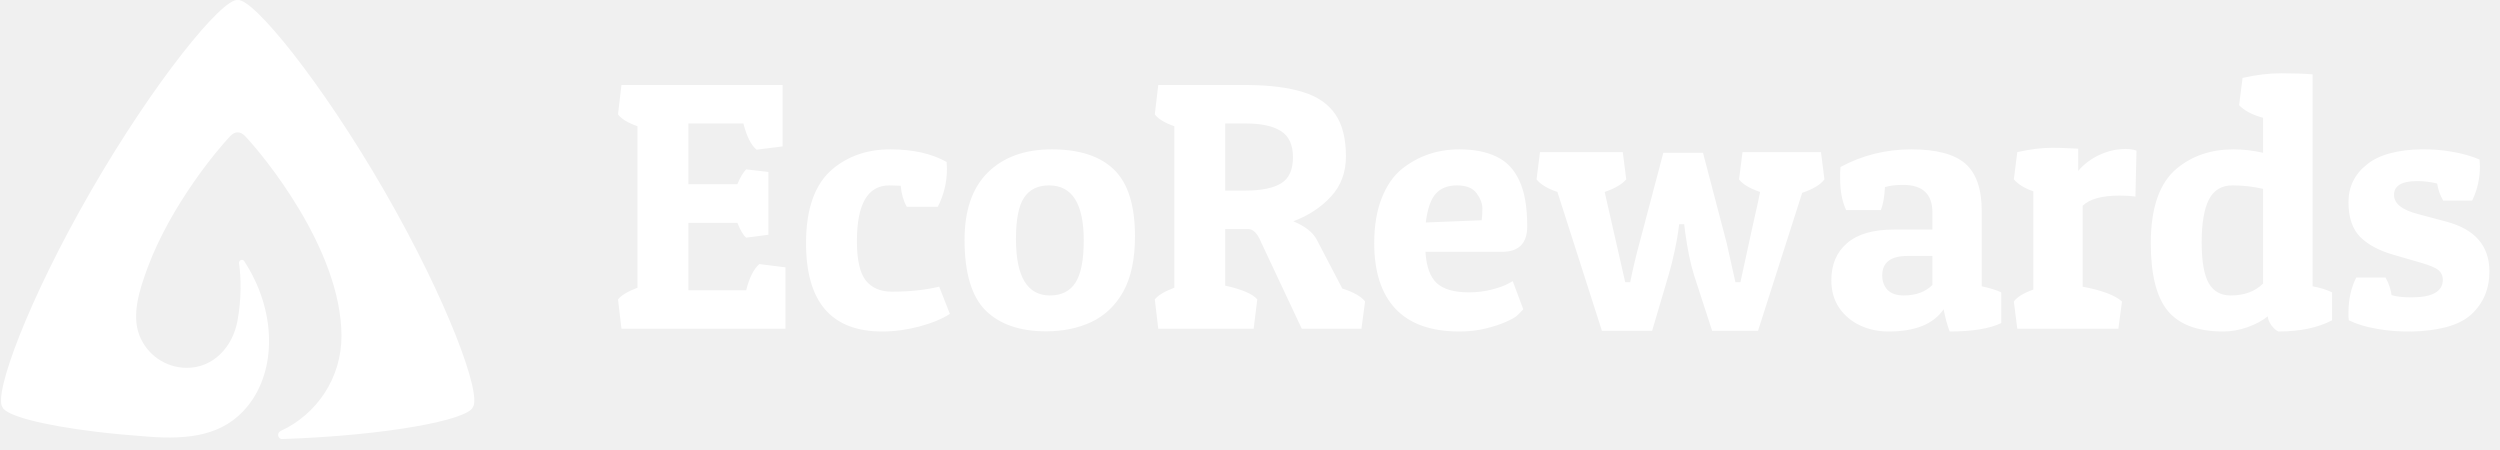
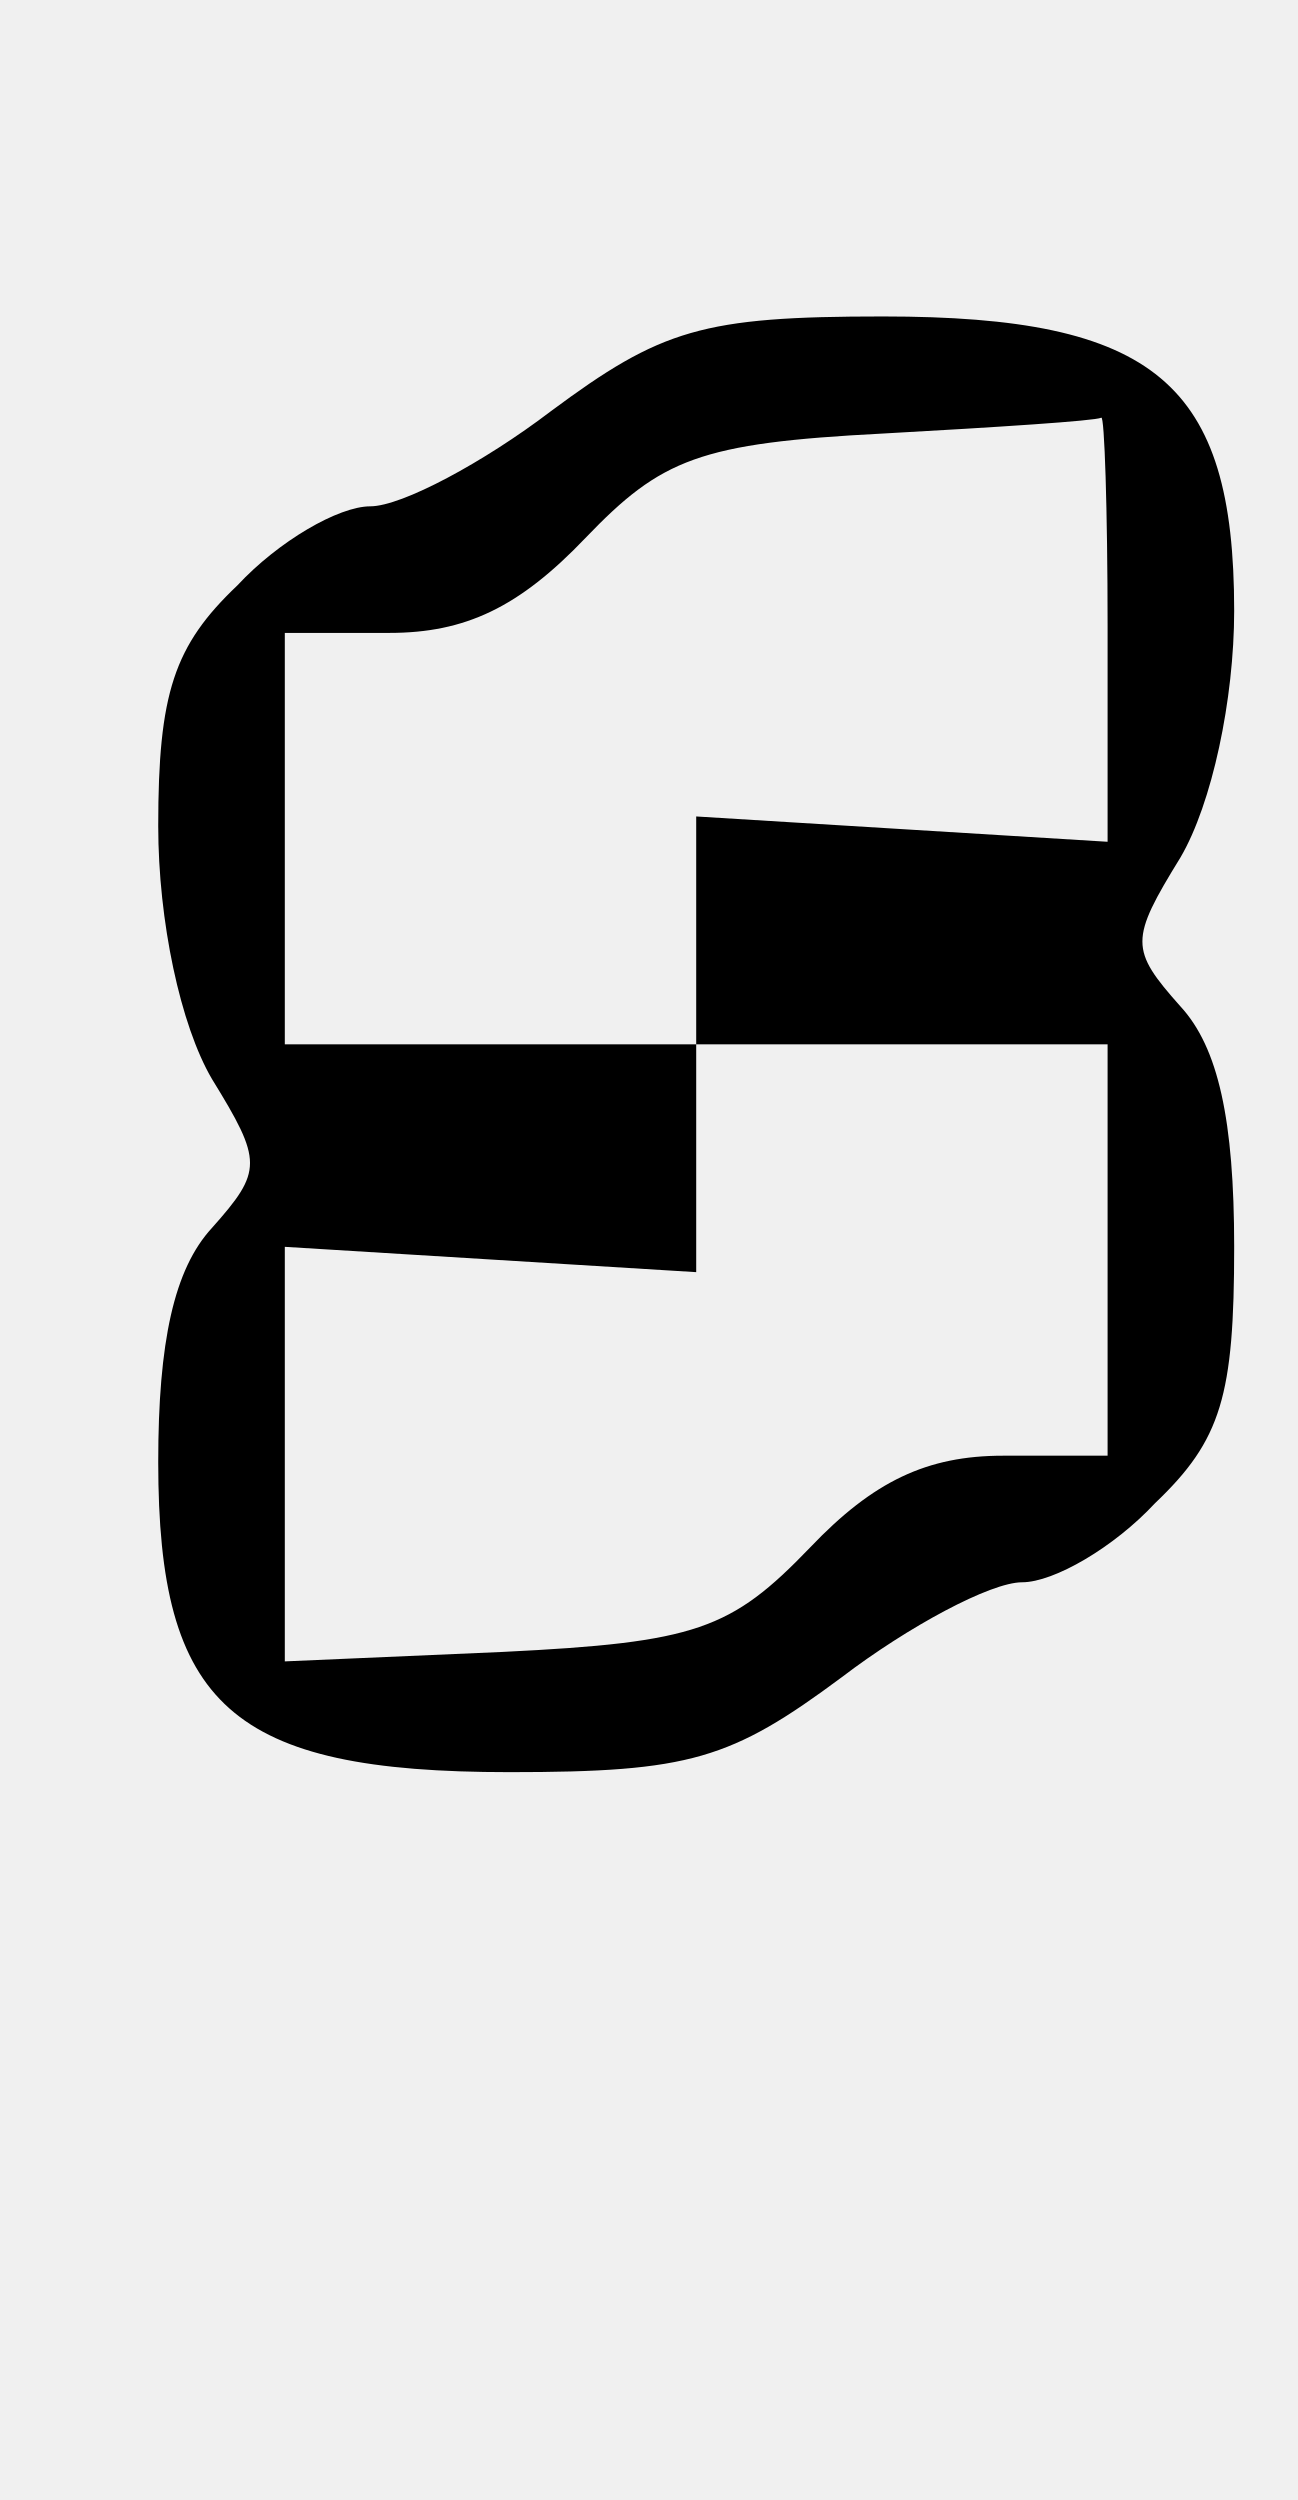
- <svg xmlns="http://www.w3.org/2000/svg" width="206" height="37" viewBox="0 0 206 37" fill="none">
-   <path d="M31.664 15.714C26.467 6.715 20.863 -0.159 19.585 0.003C18.307 -0.159 12.701 6.713 7.506 15.714C2.309 24.716 -0.569 32.533 0.21 33.561C0.498 34.248 3.455 35.033 7.907 35.575C9.232 35.737 10.689 35.869 12.248 35.983C15.579 36.232 18.422 35.897 20.389 33.489C22.804 30.53 22.809 25.625 20.121 21.514C19.984 21.303 19.664 21.444 19.698 21.693C19.862 22.892 19.912 24.539 19.572 26.416C19.175 28.599 17.576 30.31 15.397 30.31C13.614 30.31 12.091 29.196 11.485 27.628C10.847 25.969 11.45 23.968 12.172 22.034C14.126 16.802 17.998 12.23 18.977 11.21C19.355 10.817 19.786 10.79 20.191 11.21C21.514 12.588 28.138 20.473 28.138 27.695C28.138 31.165 26.085 34.152 23.126 35.513C22.783 35.671 22.885 36.19 23.263 36.177C31.912 35.884 38.519 34.605 38.958 33.561C39.737 32.533 36.859 24.716 31.664 15.716V15.714Z" fill="url(#paint0_radial_4403_3194)" />
-   <path d="M62.565 21.759L64.725 22.029V27.089H51.208L50.924 24.673C51.18 24.341 51.715 24.019 52.53 23.706V10.402C51.725 10.118 51.189 9.791 50.924 9.421L51.208 7.005H64.484V12.065L62.337 12.335C61.883 11.947 61.522 11.227 61.257 10.175H56.723V15.178H60.76C60.996 14.609 61.238 14.202 61.484 13.956L63.318 14.169V19.343L61.484 19.584C61.248 19.385 61.006 18.978 60.76 18.362H56.723V23.919H61.484C61.74 22.896 62.1 22.176 62.565 21.759ZM73.282 15.277C71.5 15.277 70.61 16.808 70.61 19.868C70.61 21.422 70.856 22.507 71.349 23.123C71.841 23.73 72.557 24.033 73.495 24.033C74.945 24.033 76.243 23.896 77.389 23.621L78.271 25.866C77.645 26.274 76.807 26.62 75.755 26.904C74.713 27.179 73.694 27.316 72.699 27.316C68.511 27.316 66.417 24.89 66.417 20.039C66.417 17.196 67.146 15.159 68.606 13.927C69.904 12.847 71.486 12.307 73.353 12.307C75.22 12.307 76.769 12.653 78.001 13.344C78.01 13.439 78.015 13.534 78.015 13.629C78.024 13.723 78.029 13.813 78.029 13.899C78.029 15.007 77.778 16.054 77.276 17.04H74.717C74.443 16.547 74.277 15.969 74.22 15.306C74.097 15.296 73.955 15.292 73.793 15.292C73.642 15.282 73.471 15.277 73.282 15.277ZM93.522 19.456C93.522 21.351 93.2 22.877 92.555 24.033C91.911 25.18 91.034 26.013 89.926 26.535C88.827 27.046 87.585 27.302 86.202 27.302C84.041 27.302 82.379 26.729 81.213 25.582C80.057 24.426 79.479 22.488 79.479 19.769C79.479 17.324 80.118 15.472 81.398 14.211C82.686 12.942 84.444 12.307 86.671 12.307C88.945 12.307 90.656 12.866 91.802 13.984C92.949 15.102 93.522 16.926 93.522 19.456ZM83.715 19.698C83.715 22.796 84.648 24.346 86.515 24.346C87.462 24.346 88.163 23.995 88.618 23.294C89.073 22.583 89.3 21.422 89.3 19.811C89.3 16.789 88.348 15.277 86.444 15.277C85.515 15.277 84.828 15.614 84.383 16.287C83.937 16.95 83.715 18.087 83.715 19.698ZM110.905 12.889C110.905 14.207 110.493 15.311 109.668 16.201C108.844 17.092 107.811 17.77 106.57 18.234C107.536 18.641 108.176 19.139 108.489 19.726L110.607 23.777C111.535 24.071 112.161 24.426 112.483 24.843L112.184 27.089H107.266L103.912 19.954C103.618 19.233 103.263 18.873 102.846 18.873H100.956V23.535C102.358 23.848 103.239 24.227 103.599 24.673L103.301 27.089H95.441L95.156 24.673C95.412 24.341 95.948 24.019 96.763 23.706V10.402C95.957 10.118 95.422 9.791 95.156 9.421L95.441 7.005H102.874C104.684 7.024 106.181 7.218 107.366 7.588C108.55 7.948 109.436 8.554 110.024 9.407C110.611 10.251 110.905 11.411 110.905 12.889ZM102.661 10.175H100.956V15.704H102.604C103.931 15.704 104.916 15.505 105.561 15.107C106.215 14.709 106.541 13.993 106.541 12.961C106.541 11.937 106.21 11.217 105.547 10.8C104.893 10.383 103.931 10.175 102.661 10.175ZM120.258 27.316C117.927 27.316 116.174 26.696 114.999 25.454C113.824 24.213 113.236 22.408 113.236 20.039C113.236 18.608 113.44 17.376 113.847 16.343C114.255 15.301 114.809 14.496 115.51 13.927C116.865 12.847 118.448 12.307 120.258 12.307C121.461 12.307 122.475 12.506 123.299 12.904C124.133 13.292 124.763 13.951 125.19 14.879C125.626 15.799 125.843 17.054 125.843 18.646C125.843 20.048 125.152 20.75 123.768 20.75H117.457C117.533 21.972 117.846 22.834 118.396 23.337C118.955 23.839 119.836 24.09 121.039 24.09C121.693 24.09 122.319 24.014 122.915 23.862C123.522 23.701 123.963 23.545 124.237 23.393L124.65 23.166L125.517 25.483C125.412 25.606 125.247 25.776 125.019 25.994C124.867 26.137 124.56 26.312 124.095 26.52C123.631 26.729 123.062 26.914 122.39 27.075C121.726 27.236 121.016 27.316 120.258 27.316ZM117.486 18.333L122.091 18.148C122.129 17.912 122.148 17.585 122.148 17.168C122.148 16.779 121.992 16.367 121.679 15.931C121.366 15.495 120.826 15.277 120.059 15.277C119.291 15.277 118.704 15.51 118.296 15.974C117.889 16.438 117.619 17.225 117.486 18.333ZM148.5 15.889L144.861 27.259H141.08L139.588 22.669C139.294 21.73 139.053 20.565 138.863 19.172L138.778 18.476H138.366C138.271 19.233 138.148 19.958 137.996 20.65C137.854 21.342 137.688 22.005 137.499 22.64L136.134 27.259H131.998L128.331 15.818C127.497 15.533 126.924 15.187 126.611 14.78L126.895 12.534H133.718L134.002 14.78C133.651 15.187 133.059 15.533 132.225 15.818L133.917 23.251H134.329C134.433 22.73 134.547 22.209 134.67 21.688C134.793 21.157 134.931 20.617 135.082 20.067L137.058 12.591H140.327L142.274 20.011L142.999 23.251H143.411C144.122 19.963 144.605 17.76 144.861 16.642L145.032 15.818C144.169 15.524 143.591 15.178 143.298 14.78L143.582 12.534H150.049L150.333 14.78C150.011 15.216 149.4 15.585 148.5 15.889ZM151.627 14.695C151.627 14.543 151.627 14.391 151.627 14.24C151.636 14.079 151.646 13.918 151.655 13.757C153.465 12.79 155.408 12.307 157.483 12.307C159.558 12.307 161.046 12.7 161.946 13.486C162.846 14.273 163.296 15.576 163.296 17.395V23.592C163.969 23.735 164.504 23.9 164.902 24.09V26.62C163.936 27.084 162.519 27.316 160.652 27.316C160.453 26.795 160.288 26.184 160.155 25.483C159.321 26.705 157.81 27.316 155.621 27.316C154.759 27.316 153.967 27.146 153.247 26.805C152.537 26.463 151.968 25.98 151.542 25.355C151.115 24.72 150.902 23.967 150.902 23.095C150.902 21.797 151.333 20.778 152.195 20.039C153.058 19.29 154.342 18.916 156.047 18.916H159.231V17.509C159.231 15.993 158.426 15.235 156.815 15.235C156.189 15.235 155.692 15.296 155.322 15.419C155.275 16.244 155.161 16.874 154.981 17.31H152.124C151.793 16.618 151.627 15.746 151.627 14.695ZM156.872 24.346C157.867 24.346 158.653 24.057 159.231 23.479V21.091H157.184C155.791 21.091 155.095 21.626 155.095 22.697C155.095 23.18 155.242 23.578 155.536 23.891C155.839 24.194 156.284 24.346 156.872 24.346ZM174.667 16.116C173.208 16.116 172.189 16.395 171.611 16.955V23.621C173.203 23.924 174.283 24.331 174.852 24.843L174.553 27.089H166.224L165.94 24.843C166.205 24.474 166.741 24.147 167.546 23.862V15.761C166.854 15.533 166.319 15.206 165.94 14.78L166.224 12.534C167.266 12.297 168.228 12.179 169.11 12.179C169.536 12.179 169.924 12.188 170.275 12.207C170.635 12.217 170.957 12.231 171.242 12.25V14.084C171.687 13.553 172.26 13.117 172.961 12.776C173.549 12.501 174.136 12.34 174.724 12.293C175.311 12.245 175.752 12.288 176.046 12.421L175.96 16.201C175.581 16.144 175.15 16.116 174.667 16.116ZM184.503 8.668L184.787 6.422C185.896 6.167 186.957 6.039 187.971 6.039C188.975 6.039 189.838 6.067 190.558 6.124V23.592C191.155 23.697 191.69 23.862 192.164 24.09V26.392C190.989 27.008 189.511 27.316 187.729 27.316C187.54 27.221 187.35 27.051 187.161 26.805C186.981 26.549 186.881 26.302 186.862 26.066C186.436 26.416 185.881 26.715 185.199 26.961C184.517 27.198 183.849 27.316 183.195 27.316C181.101 27.316 179.58 26.753 178.633 25.625C177.694 24.488 177.225 22.626 177.225 20.039C177.225 17.111 177.946 15.055 179.386 13.87C180.656 12.828 182.205 12.307 184.034 12.307C184.83 12.307 185.645 12.402 186.478 12.591V9.706C185.597 9.469 184.939 9.123 184.503 8.668ZM183.806 24.346C184.924 24.346 185.815 24.019 186.478 23.365V15.562C185.664 15.372 184.82 15.277 183.948 15.277C183.058 15.277 182.413 15.666 182.015 16.443C181.617 17.22 181.418 18.395 181.418 19.968C181.418 21.531 181.613 22.654 182.001 23.337C182.39 24.009 182.991 24.346 183.806 24.346ZM199.185 14.922C197.906 14.922 197.267 15.301 197.267 16.059C197.267 16.779 197.939 17.31 199.285 17.651L201.573 18.262C203.942 18.888 205.127 20.257 205.127 22.37C205.127 23.82 204.62 25.009 203.606 25.938C203.094 26.392 202.407 26.733 201.545 26.961C200.683 27.179 199.754 27.297 198.759 27.316C197.773 27.335 196.816 27.264 195.888 27.103C194.959 26.942 194.177 26.705 193.543 26.392C193.533 26.288 193.524 26.184 193.514 26.08C193.514 25.966 193.514 25.857 193.514 25.753C193.514 24.682 193.727 23.72 194.154 22.867H196.57C196.835 23.351 197.001 23.834 197.068 24.317C197.437 24.44 197.991 24.502 198.731 24.502C200.436 24.502 201.289 24.014 201.289 23.038C201.289 22.735 201.175 22.479 200.948 22.27C200.701 22.072 200.242 21.872 199.569 21.674L197.267 21.006C196.082 20.674 195.158 20.186 194.495 19.541C193.841 18.888 193.514 17.926 193.514 16.656C193.514 15.377 194.031 14.335 195.063 13.529C195.575 13.122 196.215 12.819 196.982 12.62C197.759 12.421 198.588 12.316 199.47 12.307C200.351 12.288 201.213 12.354 202.057 12.506C202.9 12.648 203.653 12.861 204.316 13.145C204.326 13.24 204.331 13.335 204.331 13.43C204.34 13.524 204.345 13.624 204.345 13.728C204.345 14.723 204.132 15.656 203.705 16.528H201.317C201.052 16.064 200.886 15.595 200.82 15.121C200.261 14.988 199.716 14.922 199.185 14.922Z" fill="white" />
-   <defs>
-     <radialGradient id="paint0_radial_4403_3194" cx="0" cy="0" r="1" gradientUnits="userSpaceOnUse" gradientTransform="translate(20.5261 21.4763) scale(22.2227)">
-       <stop offset="0.02" stop-color="white" />
-       <stop offset="1" stop-color="white" />
-     </radialGradient>
-   </defs>
+ <svg xmlns="http://www.w3.org/2000/svg" version="1.0" width="41pt" height="79pt" viewBox="0 0 41 79" preserveAspectRatio="xMidYMid meet">
+   <g transform="translate(0,79) scale(0.1,-0.1)" fill="#000000" stroke="none">
+     <path d="M174 660 c-21 -16 -47 -30 -57 -30 -10 0 -29 -11 -42 -25 -20 -19 -25 -34 -25 -76 0 -30 7 -63 17 -80 16 -26 16 -29 0 -47 -12 -13 -17 -36 -17 -74 0 -77 23 -98 111 -98 57 0 70 4 105 30 21 16 47 30 57 30 10 0 29 11 42 25 21 20 25 34 25 81 0 40 -5 63 -17 76 -16 18 -16 21 0 47 10 17 17 50 17 78 0 72 -25 93 -111 93 -57 0 -70 -4 -105 -30z m176 -68 l0 -68 -65 4 -65 4 0 -36 0 -36 65 0 65 0 0 -65 0 -65 -33 0 c-24 0 -41 -8 -61 -29 -25 -26 -36 -30 -97 -33 l-69 -3 0 65 0 66 65 -4 65 -4 0 36 0 36 -65 0 -65 0 0 65 0 65 33 0 c24 0 41 8 62 30 24 25 36 30 94 33 36 2 67 4 69 5 1 1 2 -29 2 -66z" />
+   </g>
</svg>
